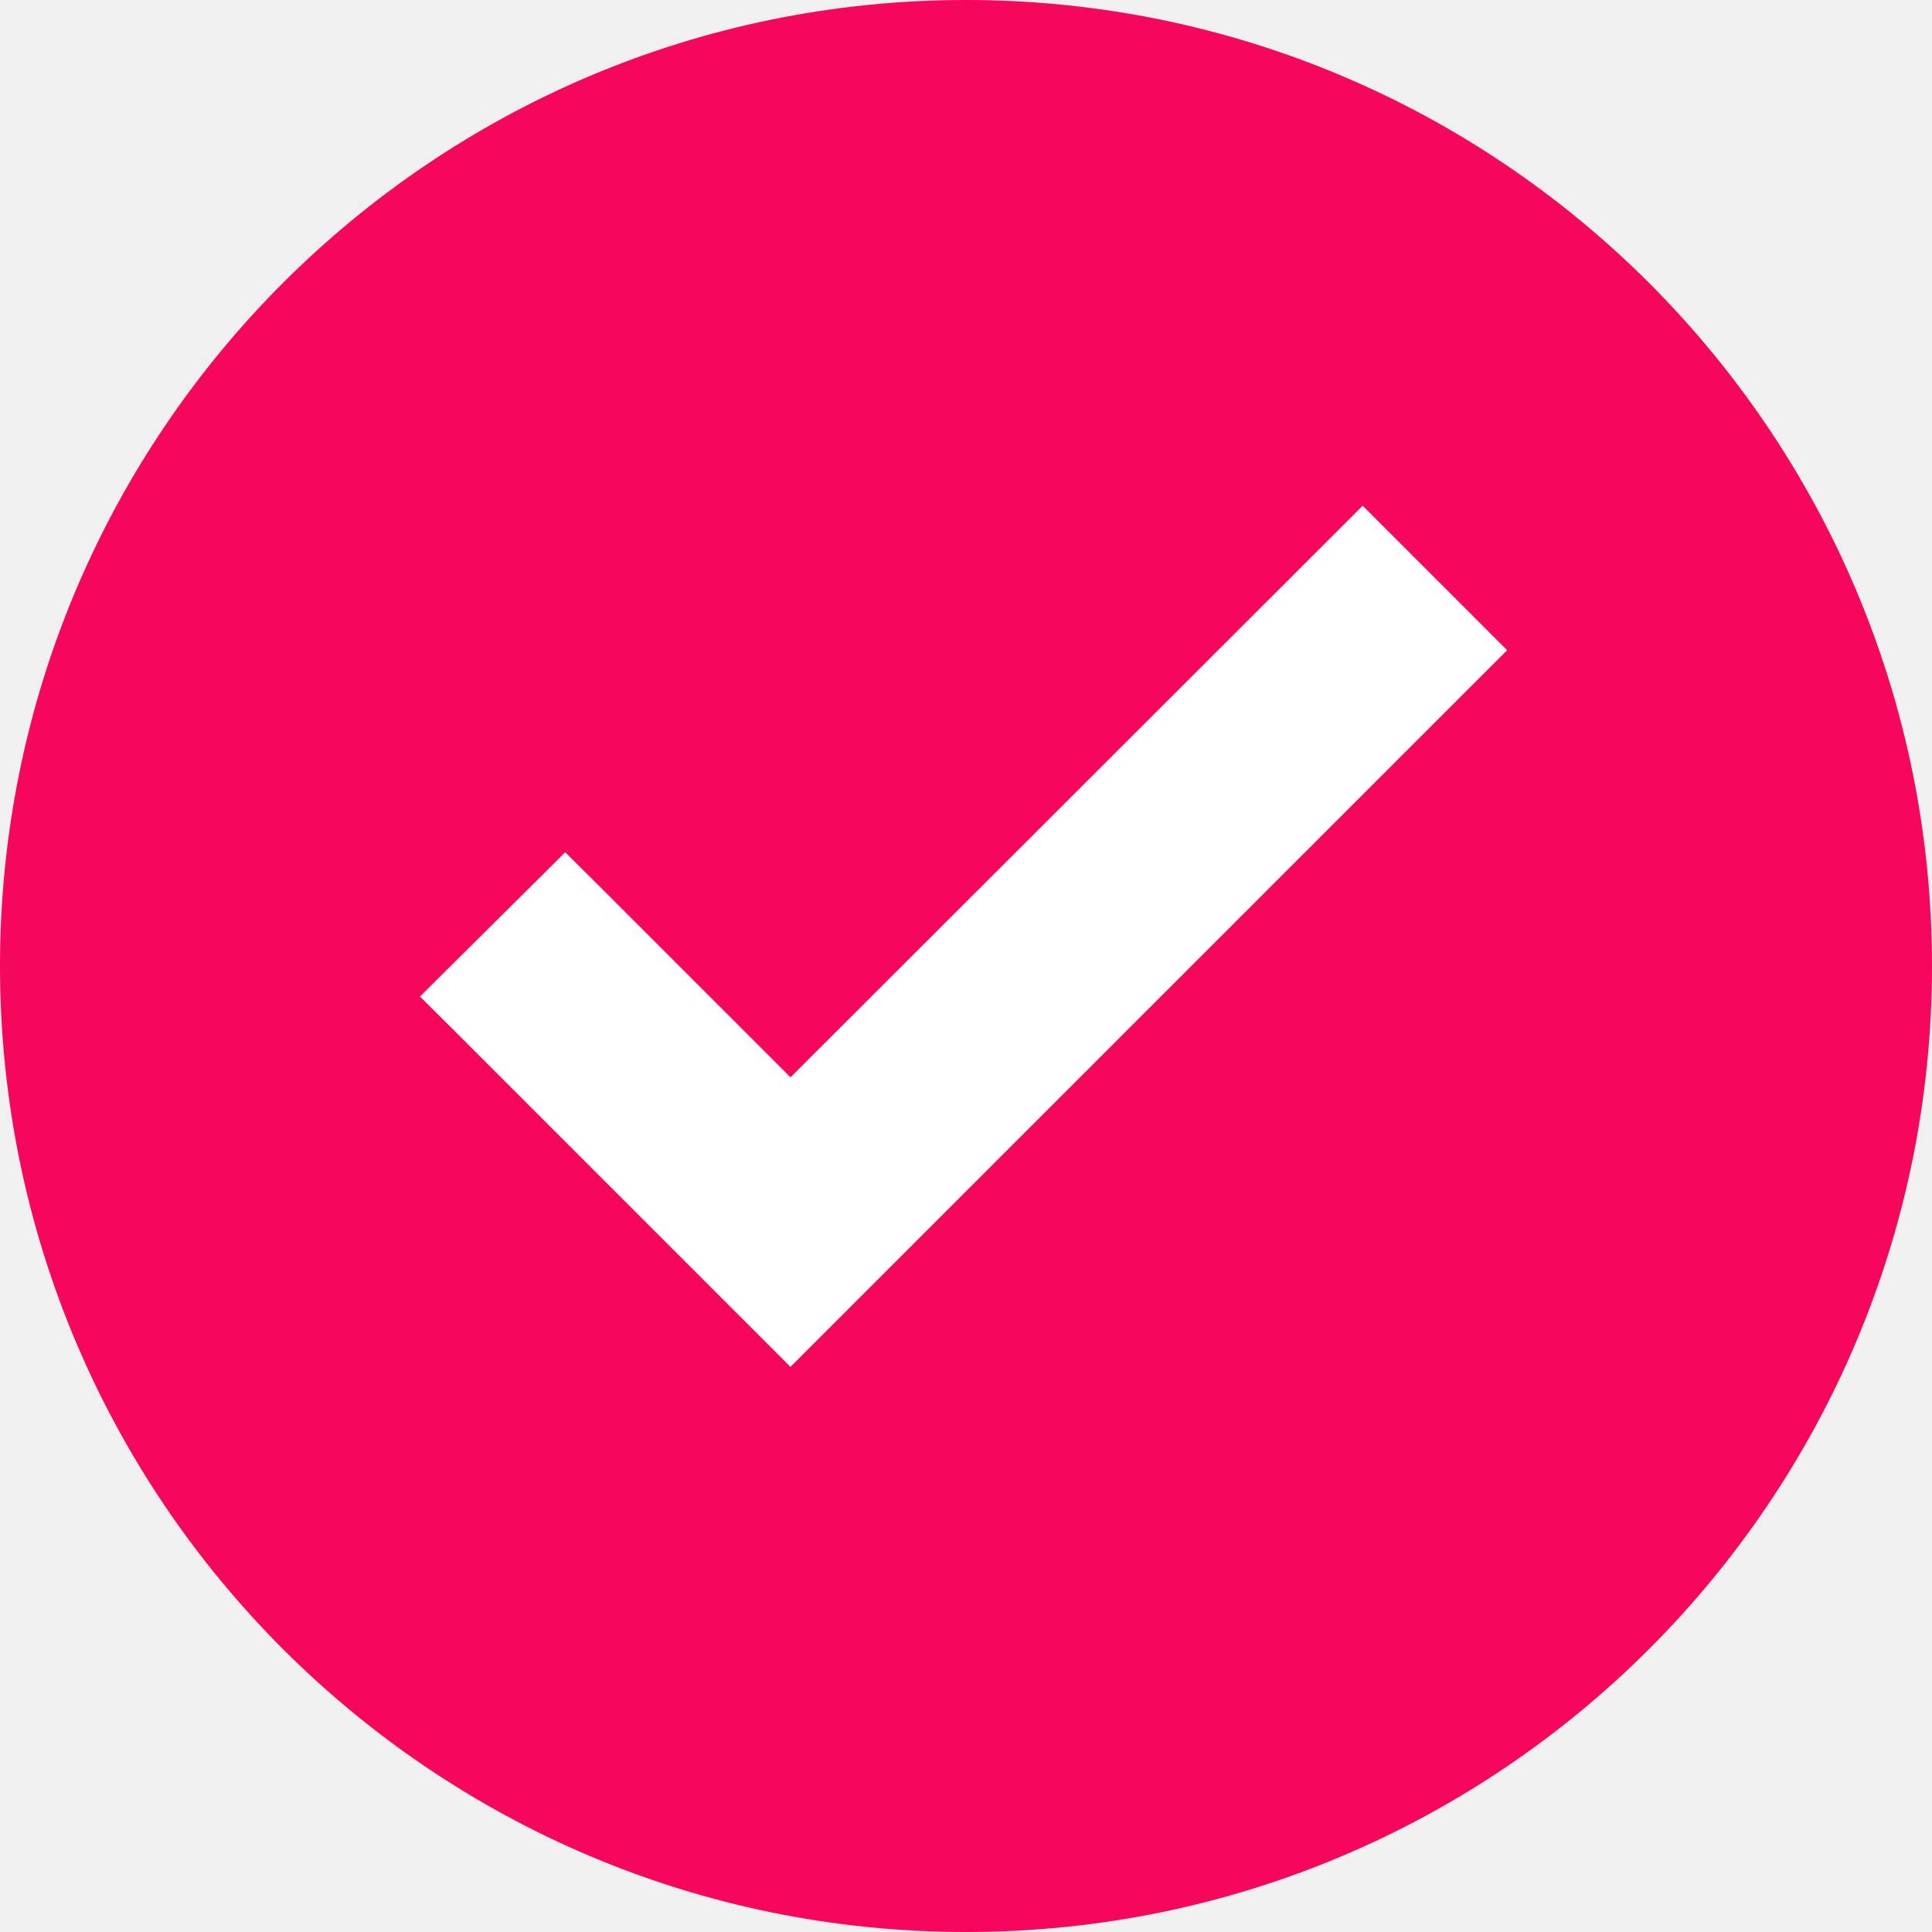
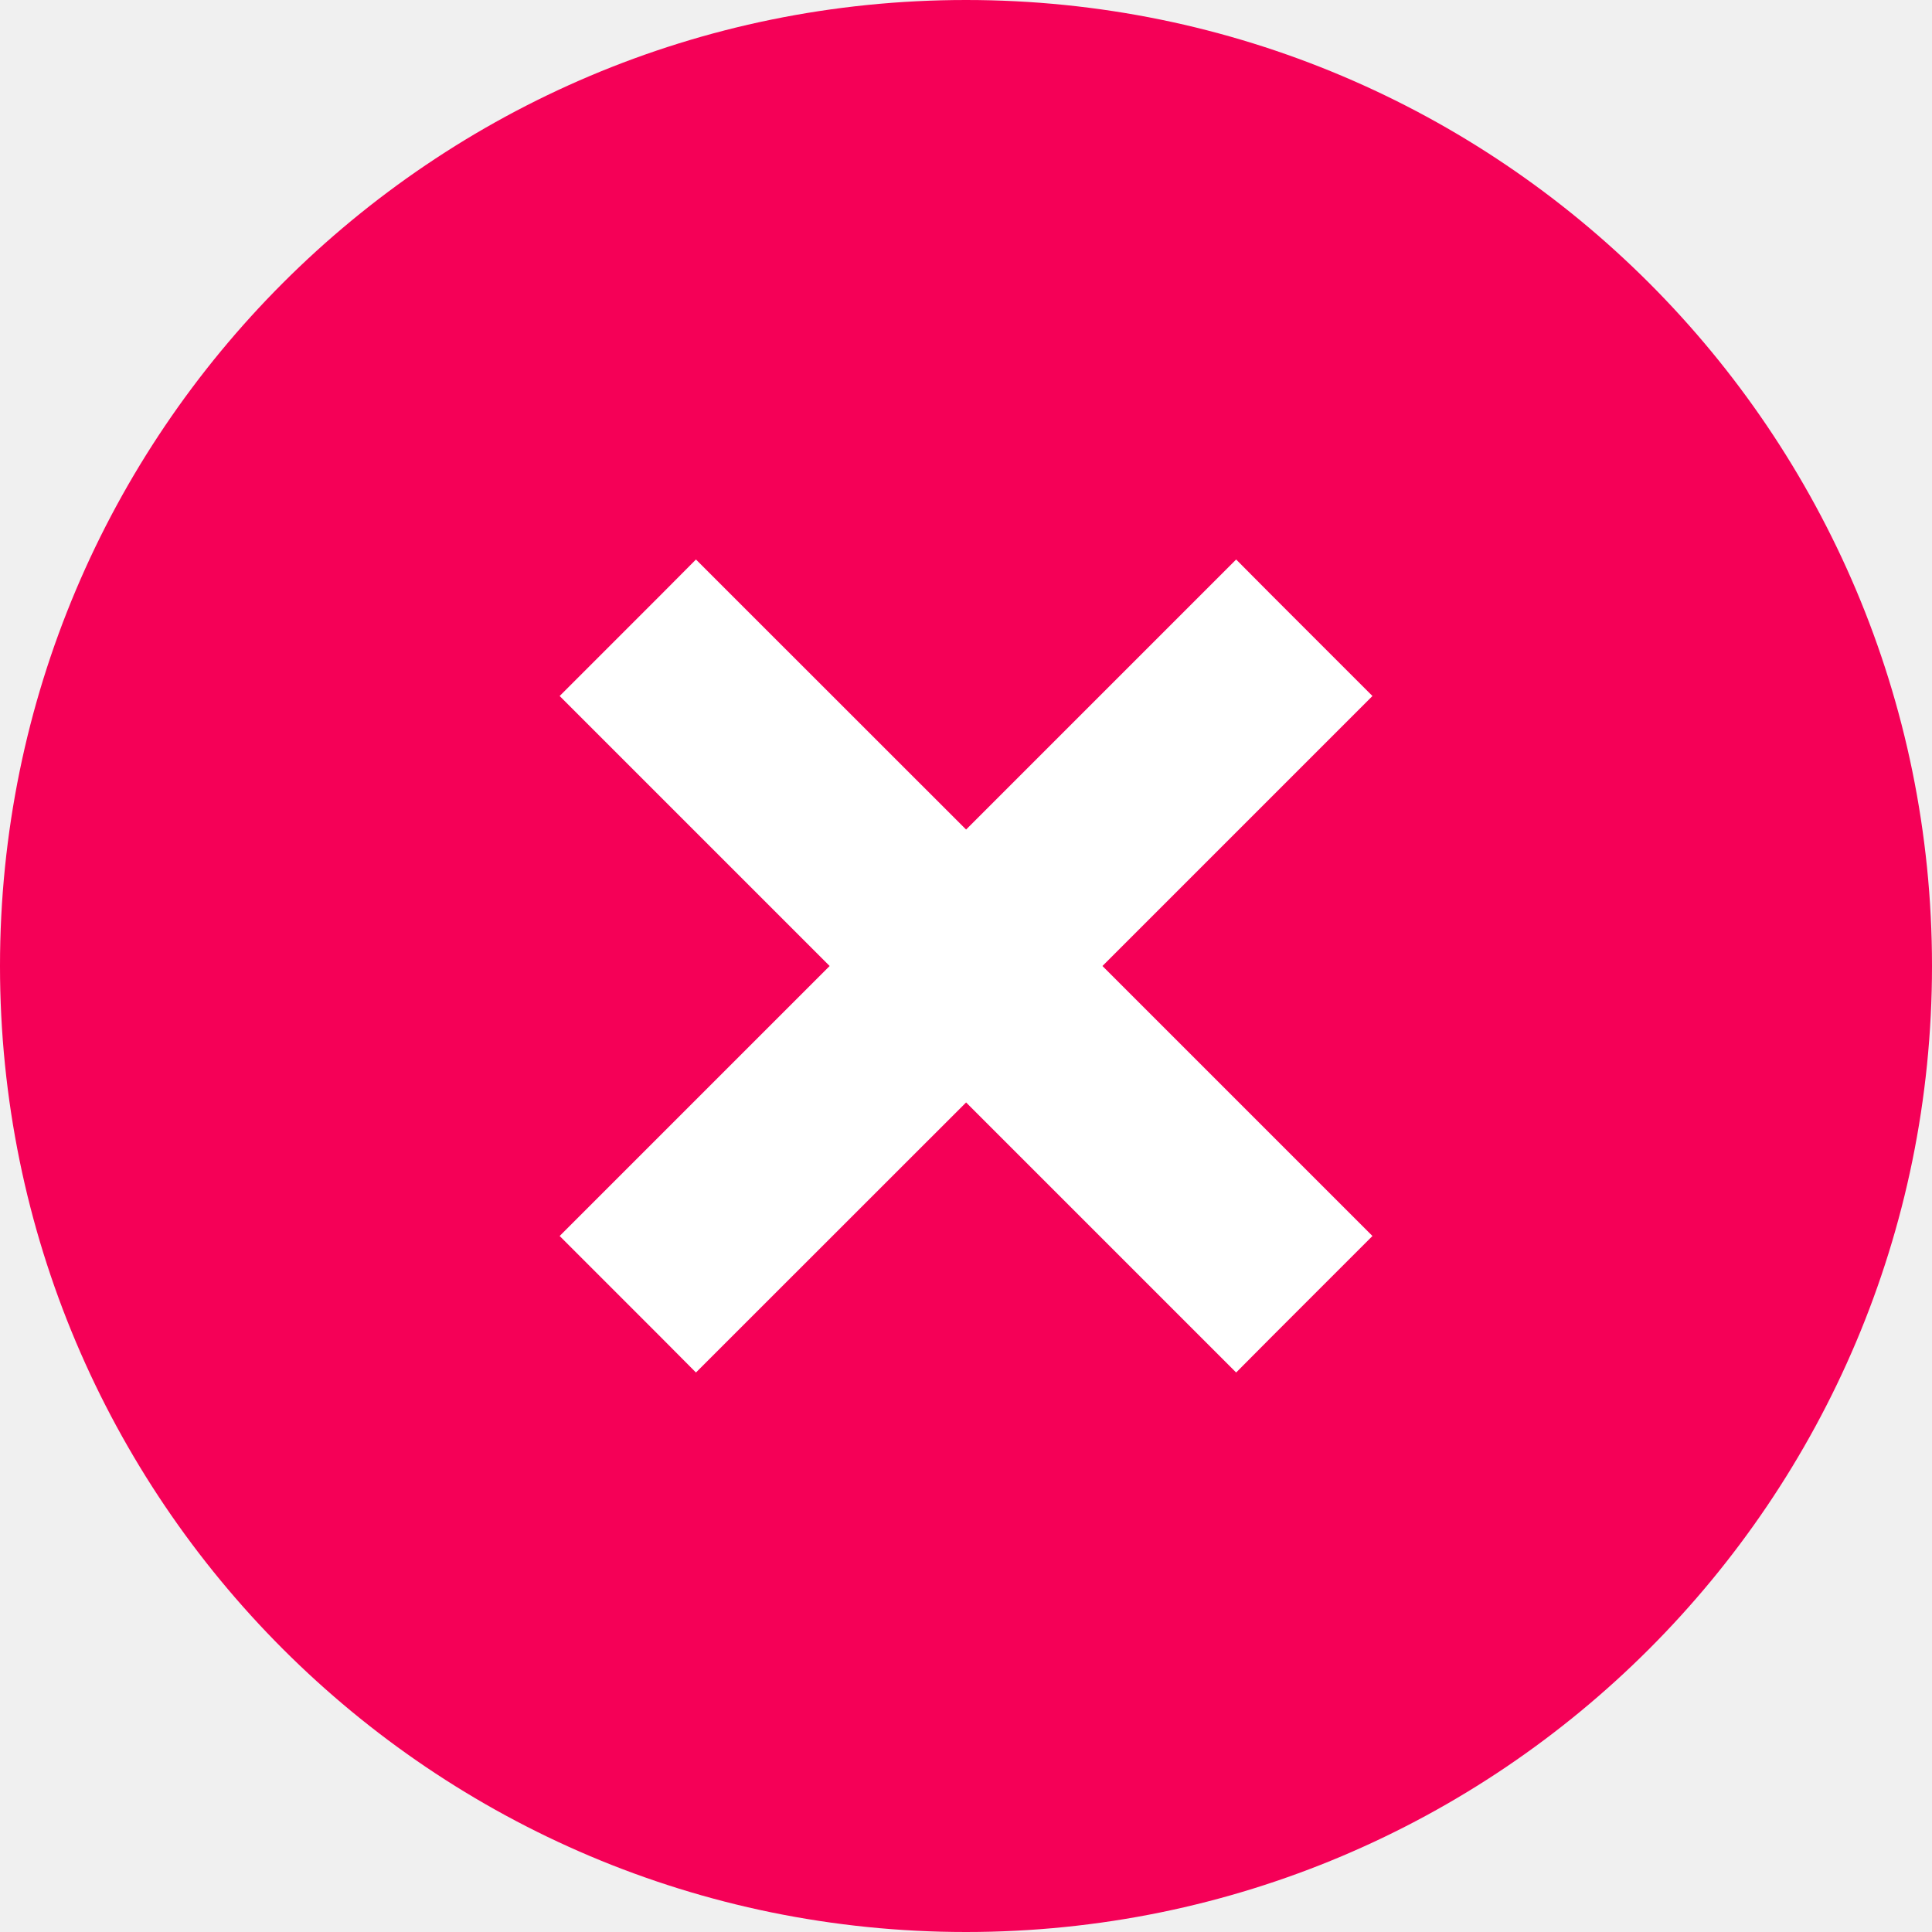
<svg xmlns="http://www.w3.org/2000/svg" width="20" height="20" viewBox="0 0 20 20" fill="none">
-   <circle cx="10" cy="10" r="10" fill="#f5075b" />
-   <mask id="mask0_641:511781" style="mask-type:alpha" maskUnits="userSpaceOnUse" x="2" y="2" width="16" height="16" fill="#000000">
-     <path d="M10 17.5C14.142 17.5 17.5 14.142 17.5 10C17.5 5.858 14.142 2.5 10 2.5C5.858 2.5 2.5 5.858 2.5 10C2.5 14.142 5.858 17.5 10 17.5Z" fill="white" />
+   <circle cx="10" cy="10" r="10" fill="#f50057" />
+   <mask id="mask0_705:430544" style="mask-type:alpha" maskUnits="userSpaceOnUse" x="2" y="2" width="16" height="16" fill="#000000">
+     <path d="M10.001 17.5C14.143 17.5 17.5 14.142 17.5 10C17.5 5.858 14.143 2.5 10.001 2.5C5.858 2.5 2.5 5.858 2.5 10C2.5 14.142 5.858 17.5 10.001 17.5Z" fill="white" />
  </mask>
-   <g mask="url(#mask0_641:511781)">
-     <path d="M6.028 9.351L5.851 9.175L5.675 9.35L4.88 10.139L4.702 10.316L4.88 10.493L8.006 13.619L8.183 13.796L8.36 13.619L15.071 6.908L15.248 6.731L15.071 6.554L14.283 5.766L14.106 5.589L13.929 5.766L8.183 11.506L6.028 9.351Z" fill="white" stroke="white" stroke-width="0.5" />
+   <g mask="url(#mask0_705:430544)">
+     <path d="M13.677 7.382L13.854 7.205L13.677 7.028L12.972 6.323L12.796 6.146L12.619 6.323L10.001 8.941L7.382 6.323L7.205 6.146L7.029 6.323L6.324 7.028L6.147 7.205L6.324 7.382L8.942 10L6.324 12.618L6.147 12.795L6.324 12.972L7.029 13.677L7.205 13.854L7.382 13.677L10.001 11.059L12.619 13.677L12.796 13.854L12.972 13.677L13.677 12.972L13.854 12.795L13.677 12.618L11.059 10L13.677 7.382Z" fill="white" stroke="white" stroke-width="0.5" />
  </g>
</svg>
